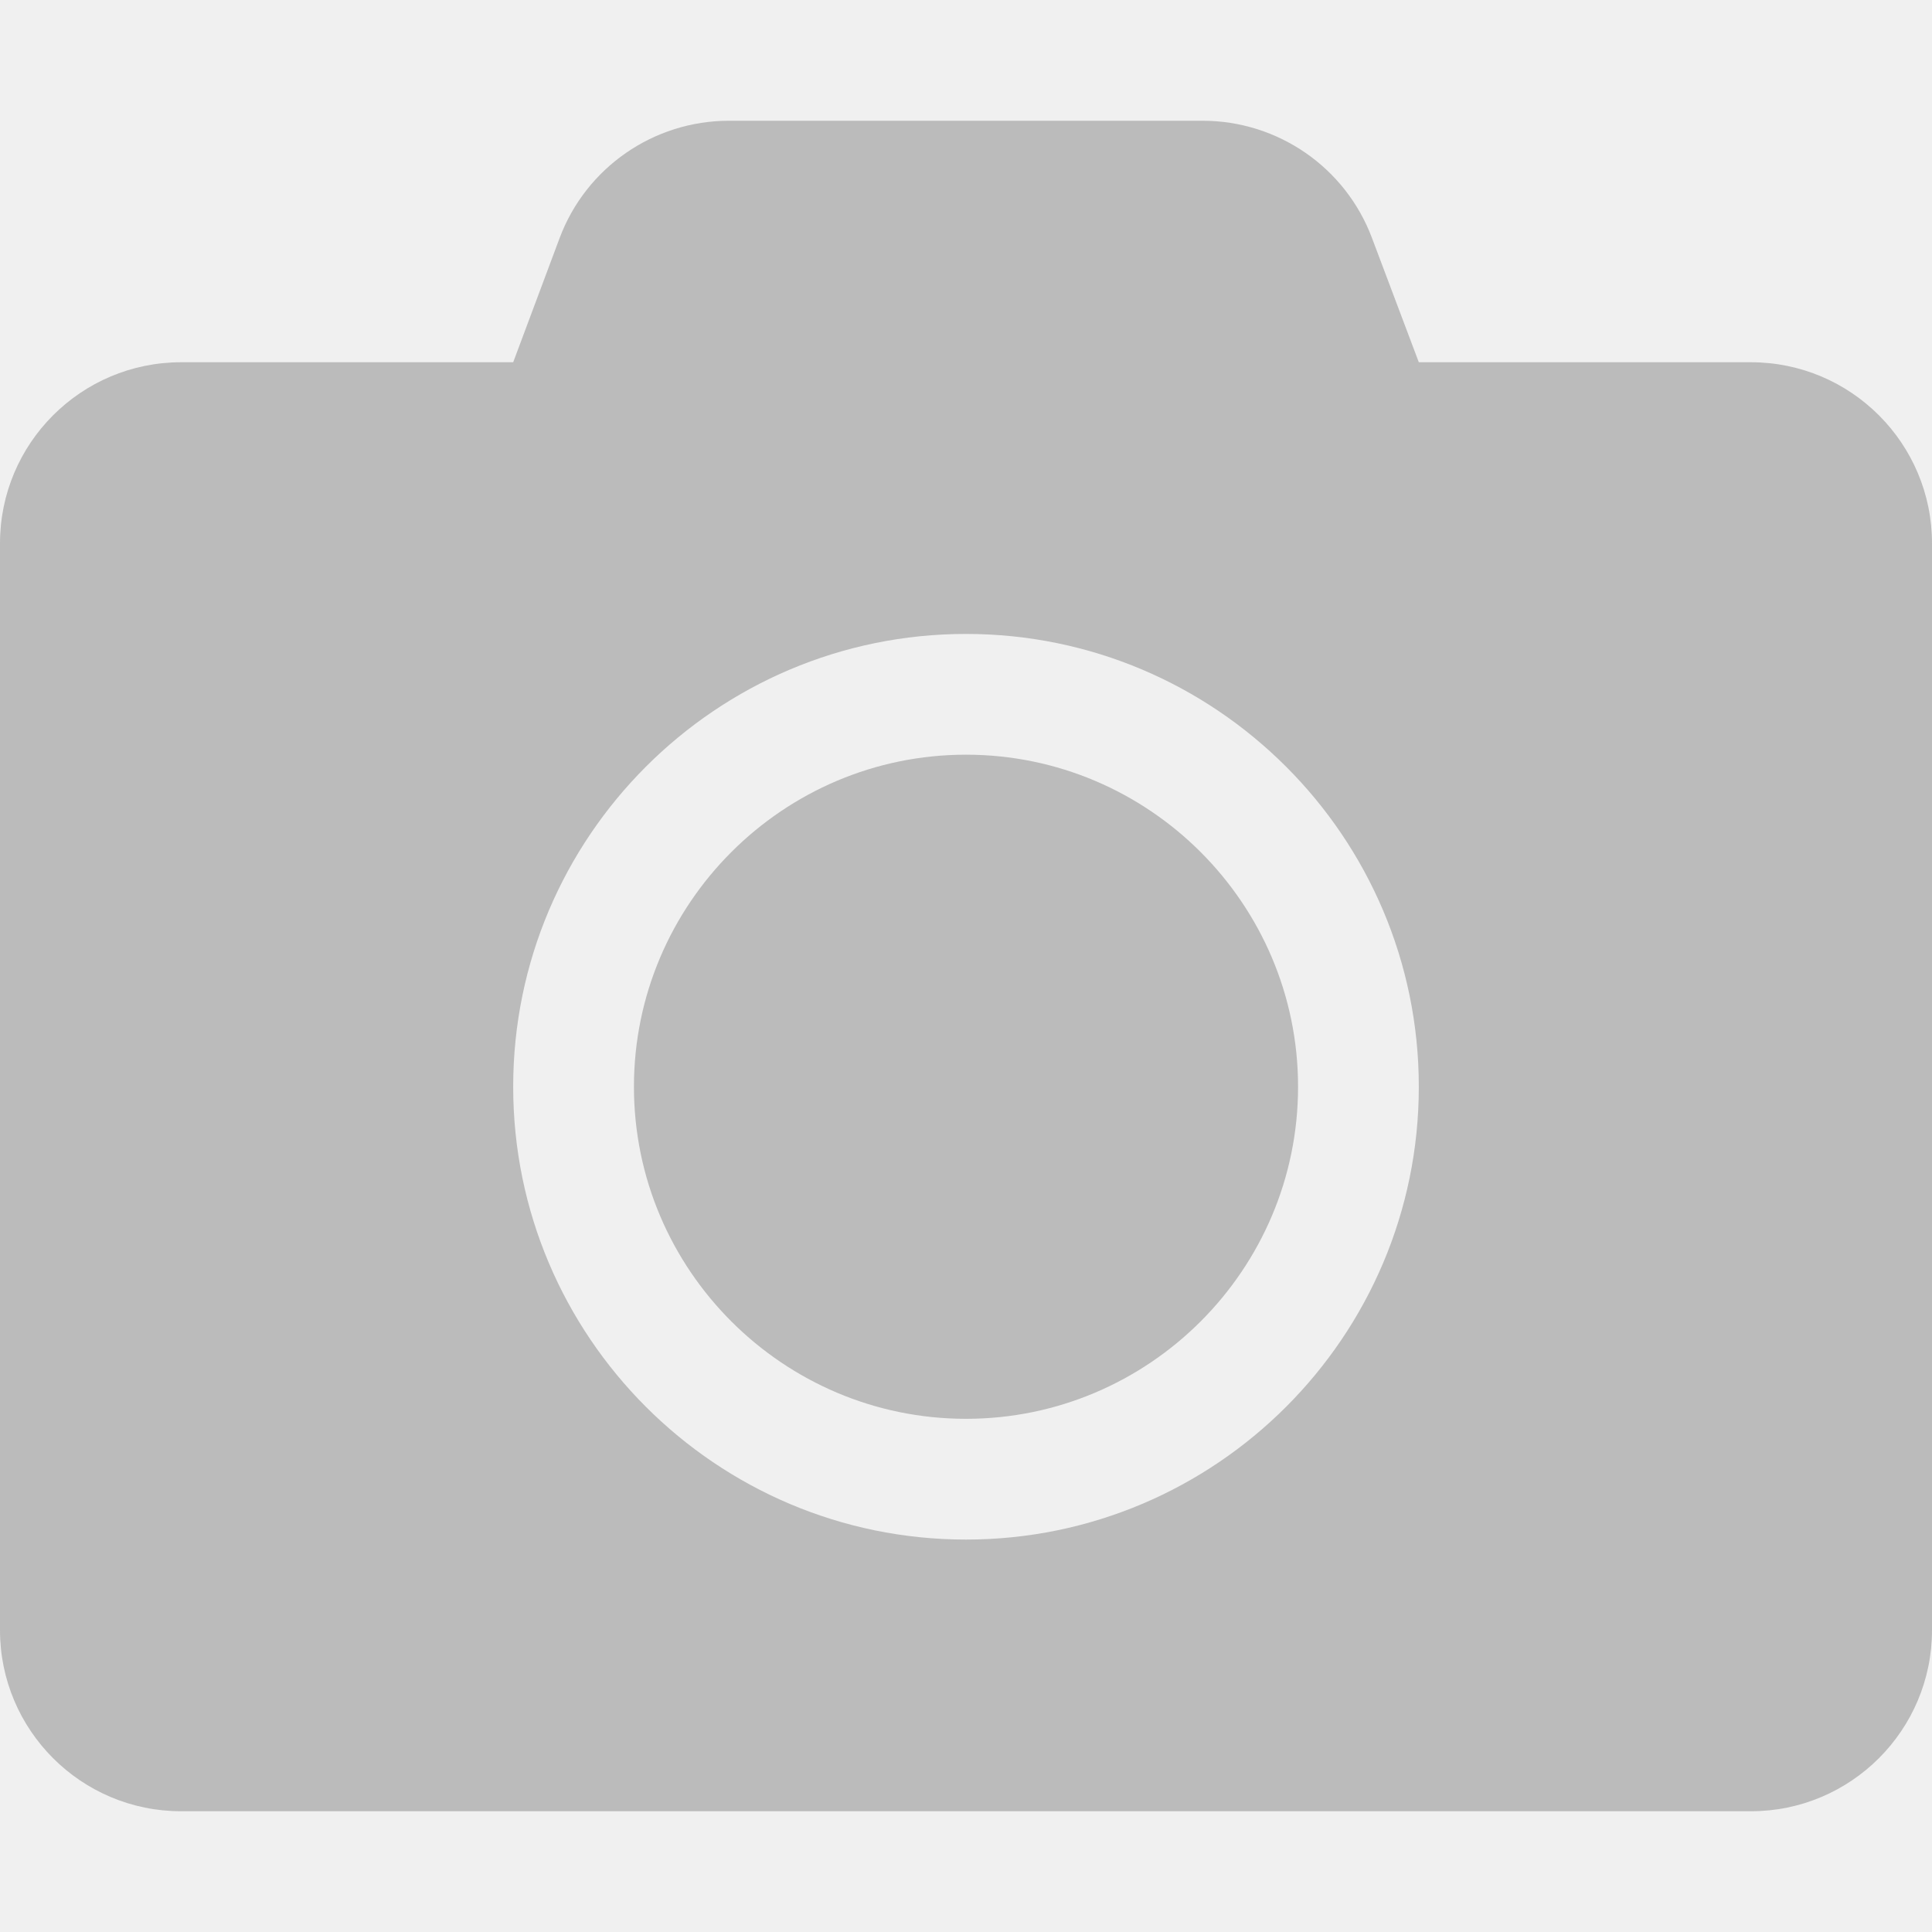
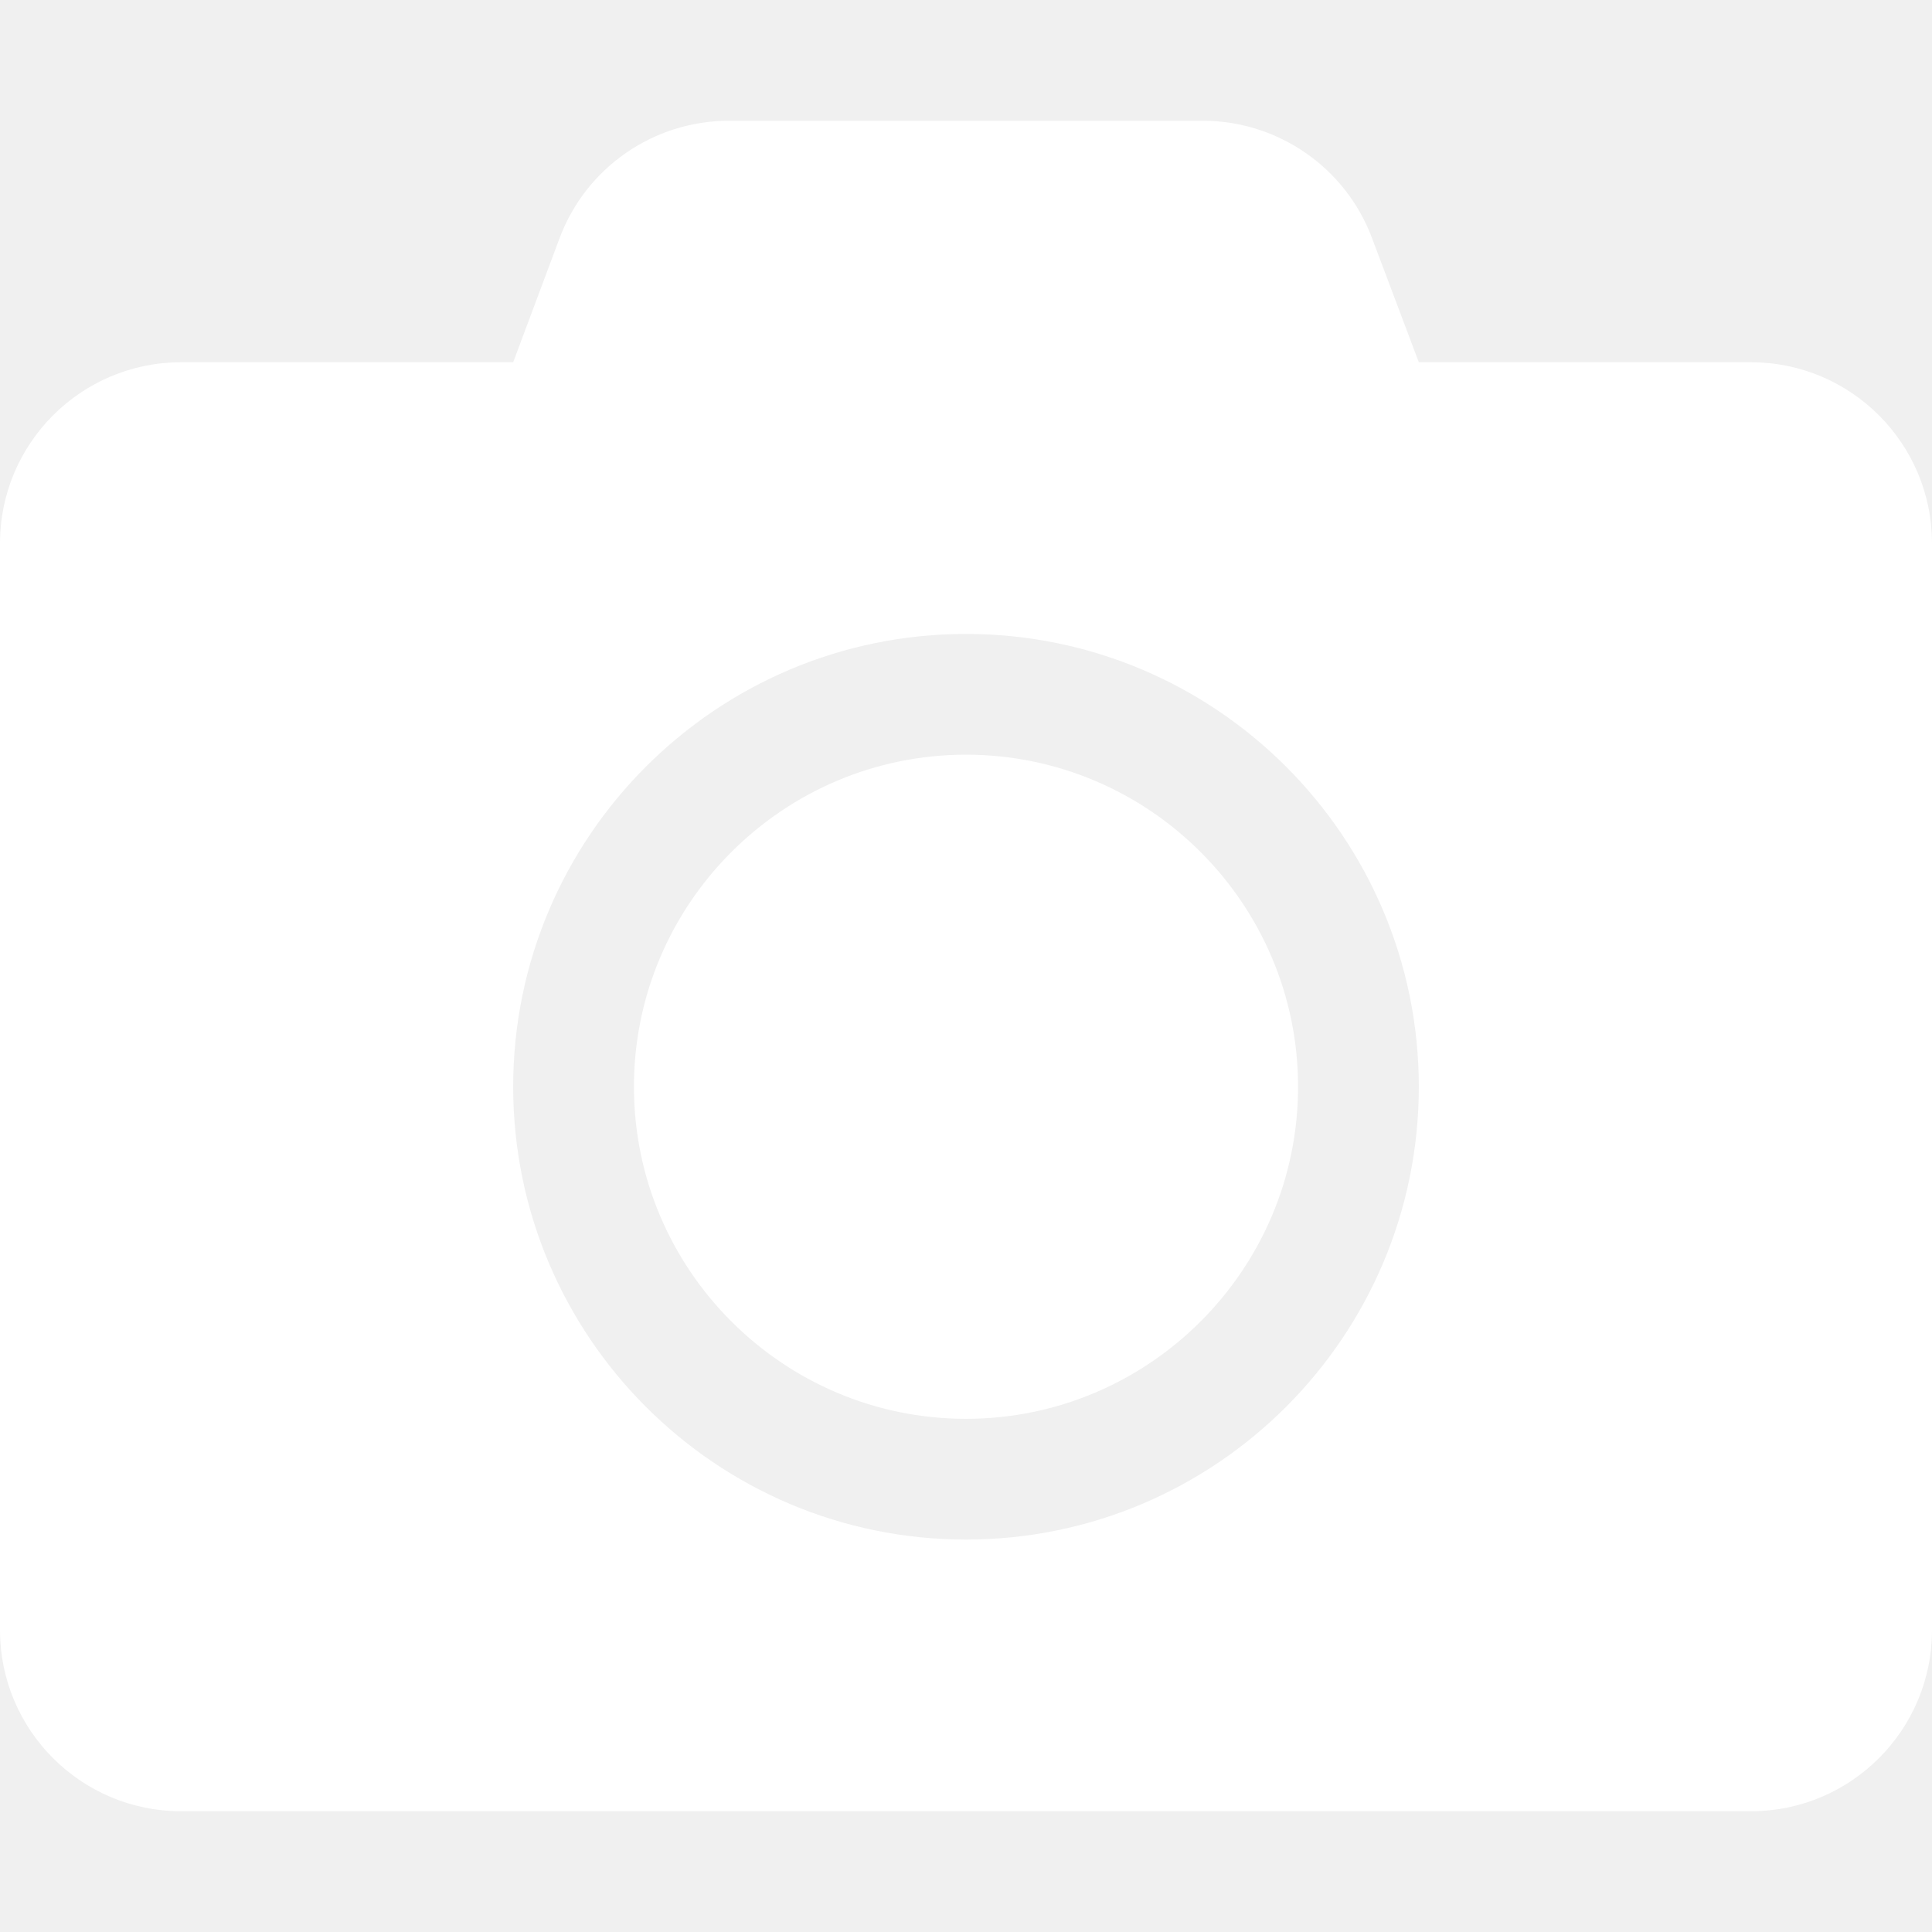
<svg xmlns="http://www.w3.org/2000/svg" aria-hidden="true" focusable="false" data-prefix="fas" data-icon="camera" class="svg-inline--fa fa-camera fa-w-16" role="img" viewBox="0 0 512 512">
-   <path fill="#bbb" d="M512 144v288c0 26.5-21.5 48-48 48H48c-26.5 0-48-21.5-48-48V144c0-26.5 21.5-48 48-48h88l12.3-32.9c7-18.7 24.9-31.1 44.9-31.1h125.5c20 0 37.9 12.4 44.9 31.1L376 96h88c26.5 0 48 21.5 48 48zM376 288c0-66.2-53.8-120-120-120s-120 53.8-120 120 53.8 120 120 120 120-53.8 120-120zm-32 0c0 48.5-39.5 88-88 88s-88-39.5-88-88 39.5-88 88-88 88 39.5 88 88z" />
+   <path fill="#fff" d="M512 144v288c0 26.5-21.5 48-48 48H48c-26.5 0-48-21.5-48-48V144c0-26.5 21.5-48 48-48h88l12.3-32.9c7-18.7 24.9-31.1 44.9-31.1h125.5c20 0 37.9 12.4 44.9 31.1L376 96h88c26.5 0 48 21.5 48 48zM376 288c0-66.2-53.8-120-120-120s-120 53.8-120 120 53.8 120 120 120 120-53.8 120-120zm-32 0c0 48.5-39.5 88-88 88s-88-39.5-88-88 39.5-88 88-88 88 39.5 88 88z" />
</svg>
